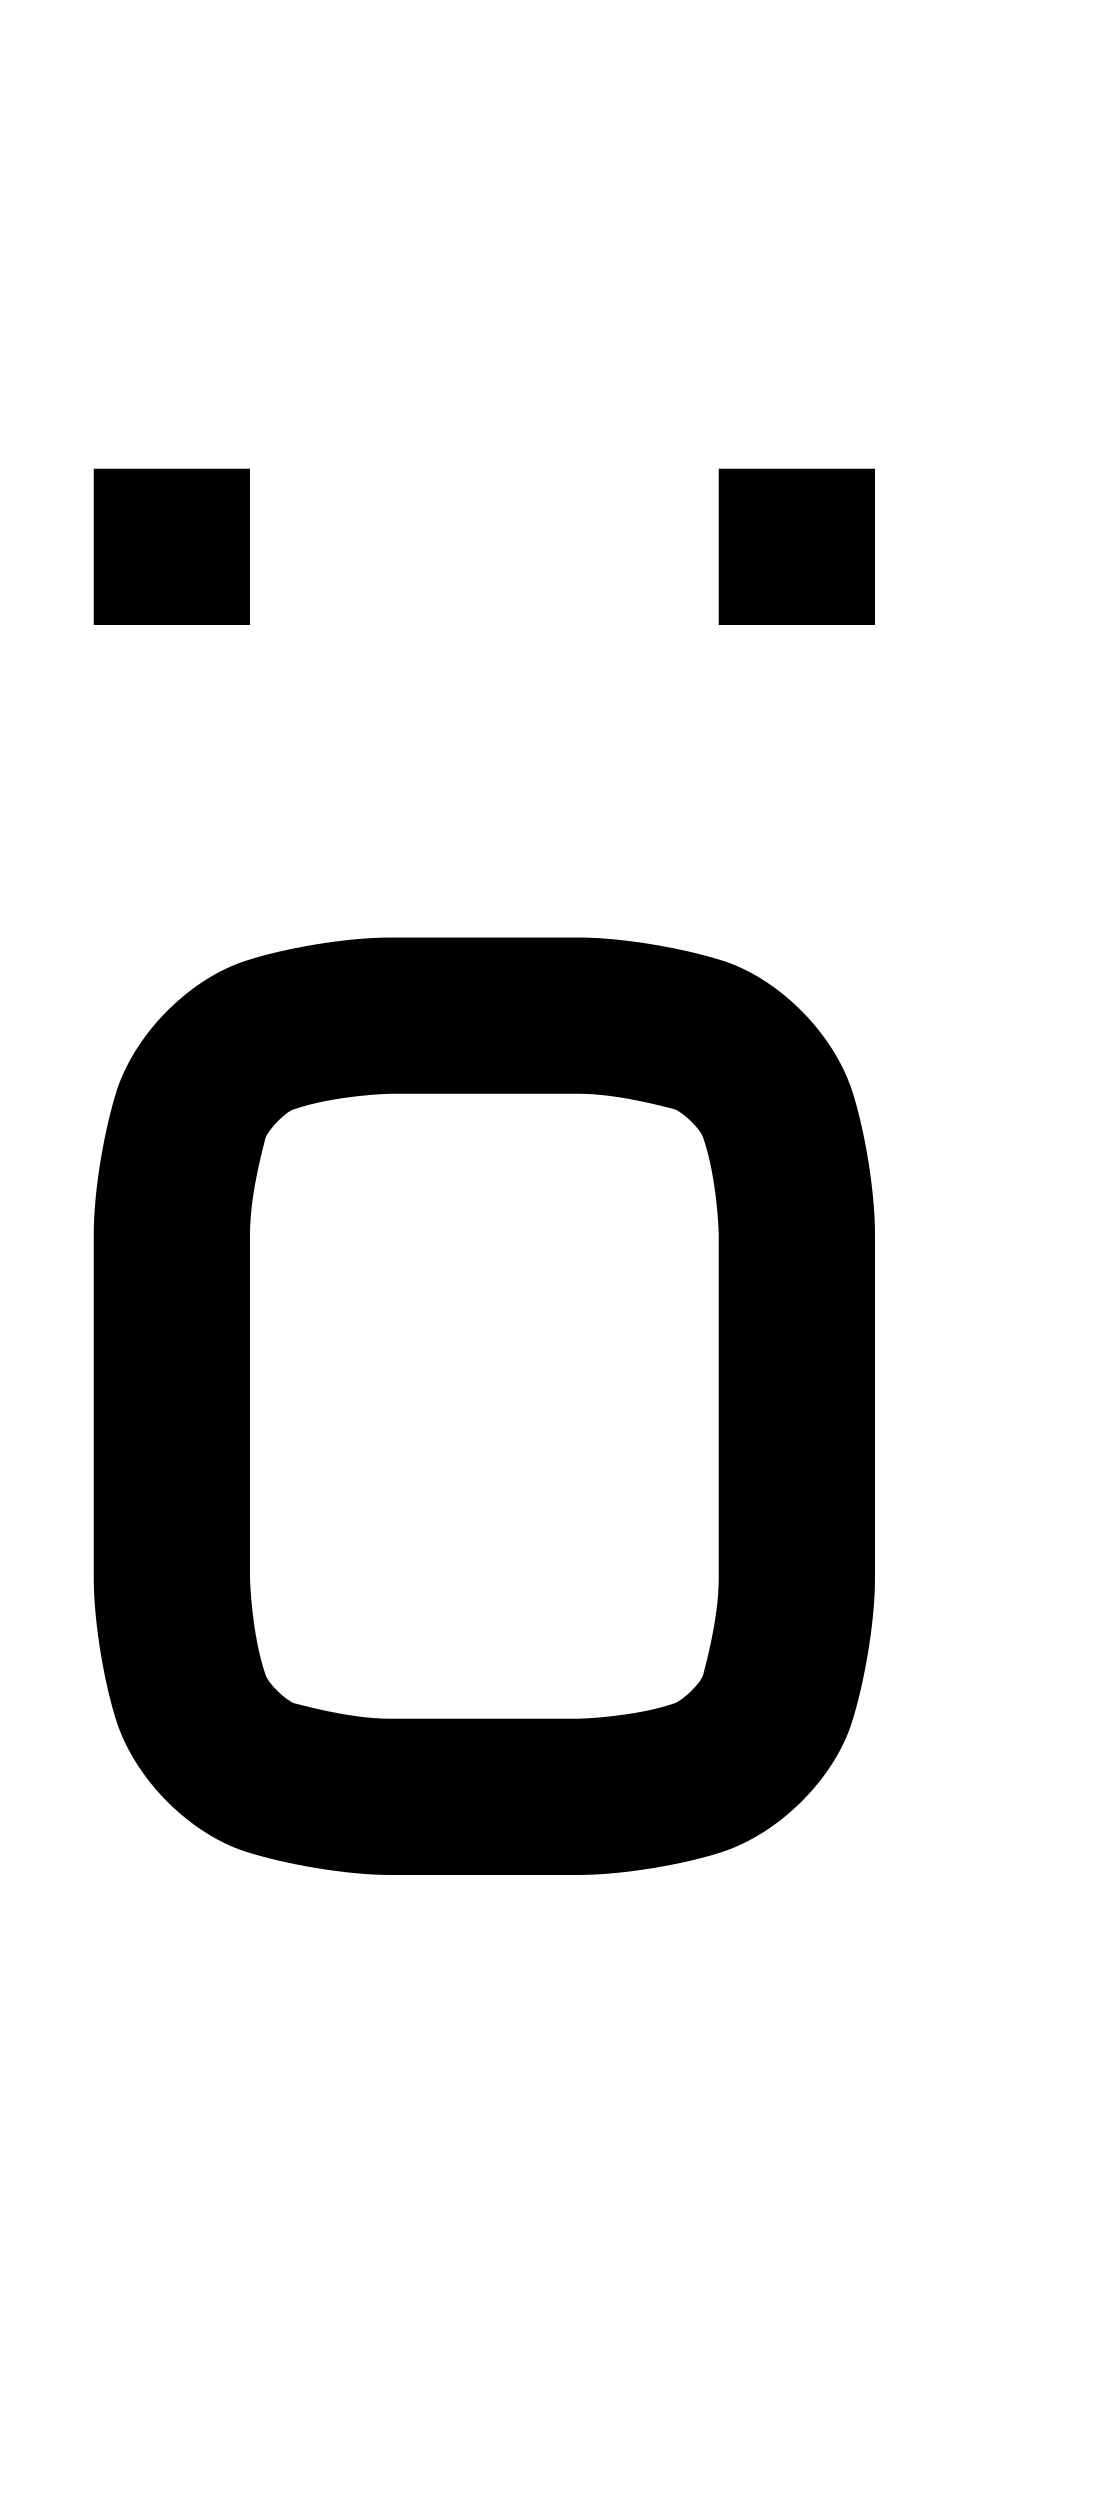
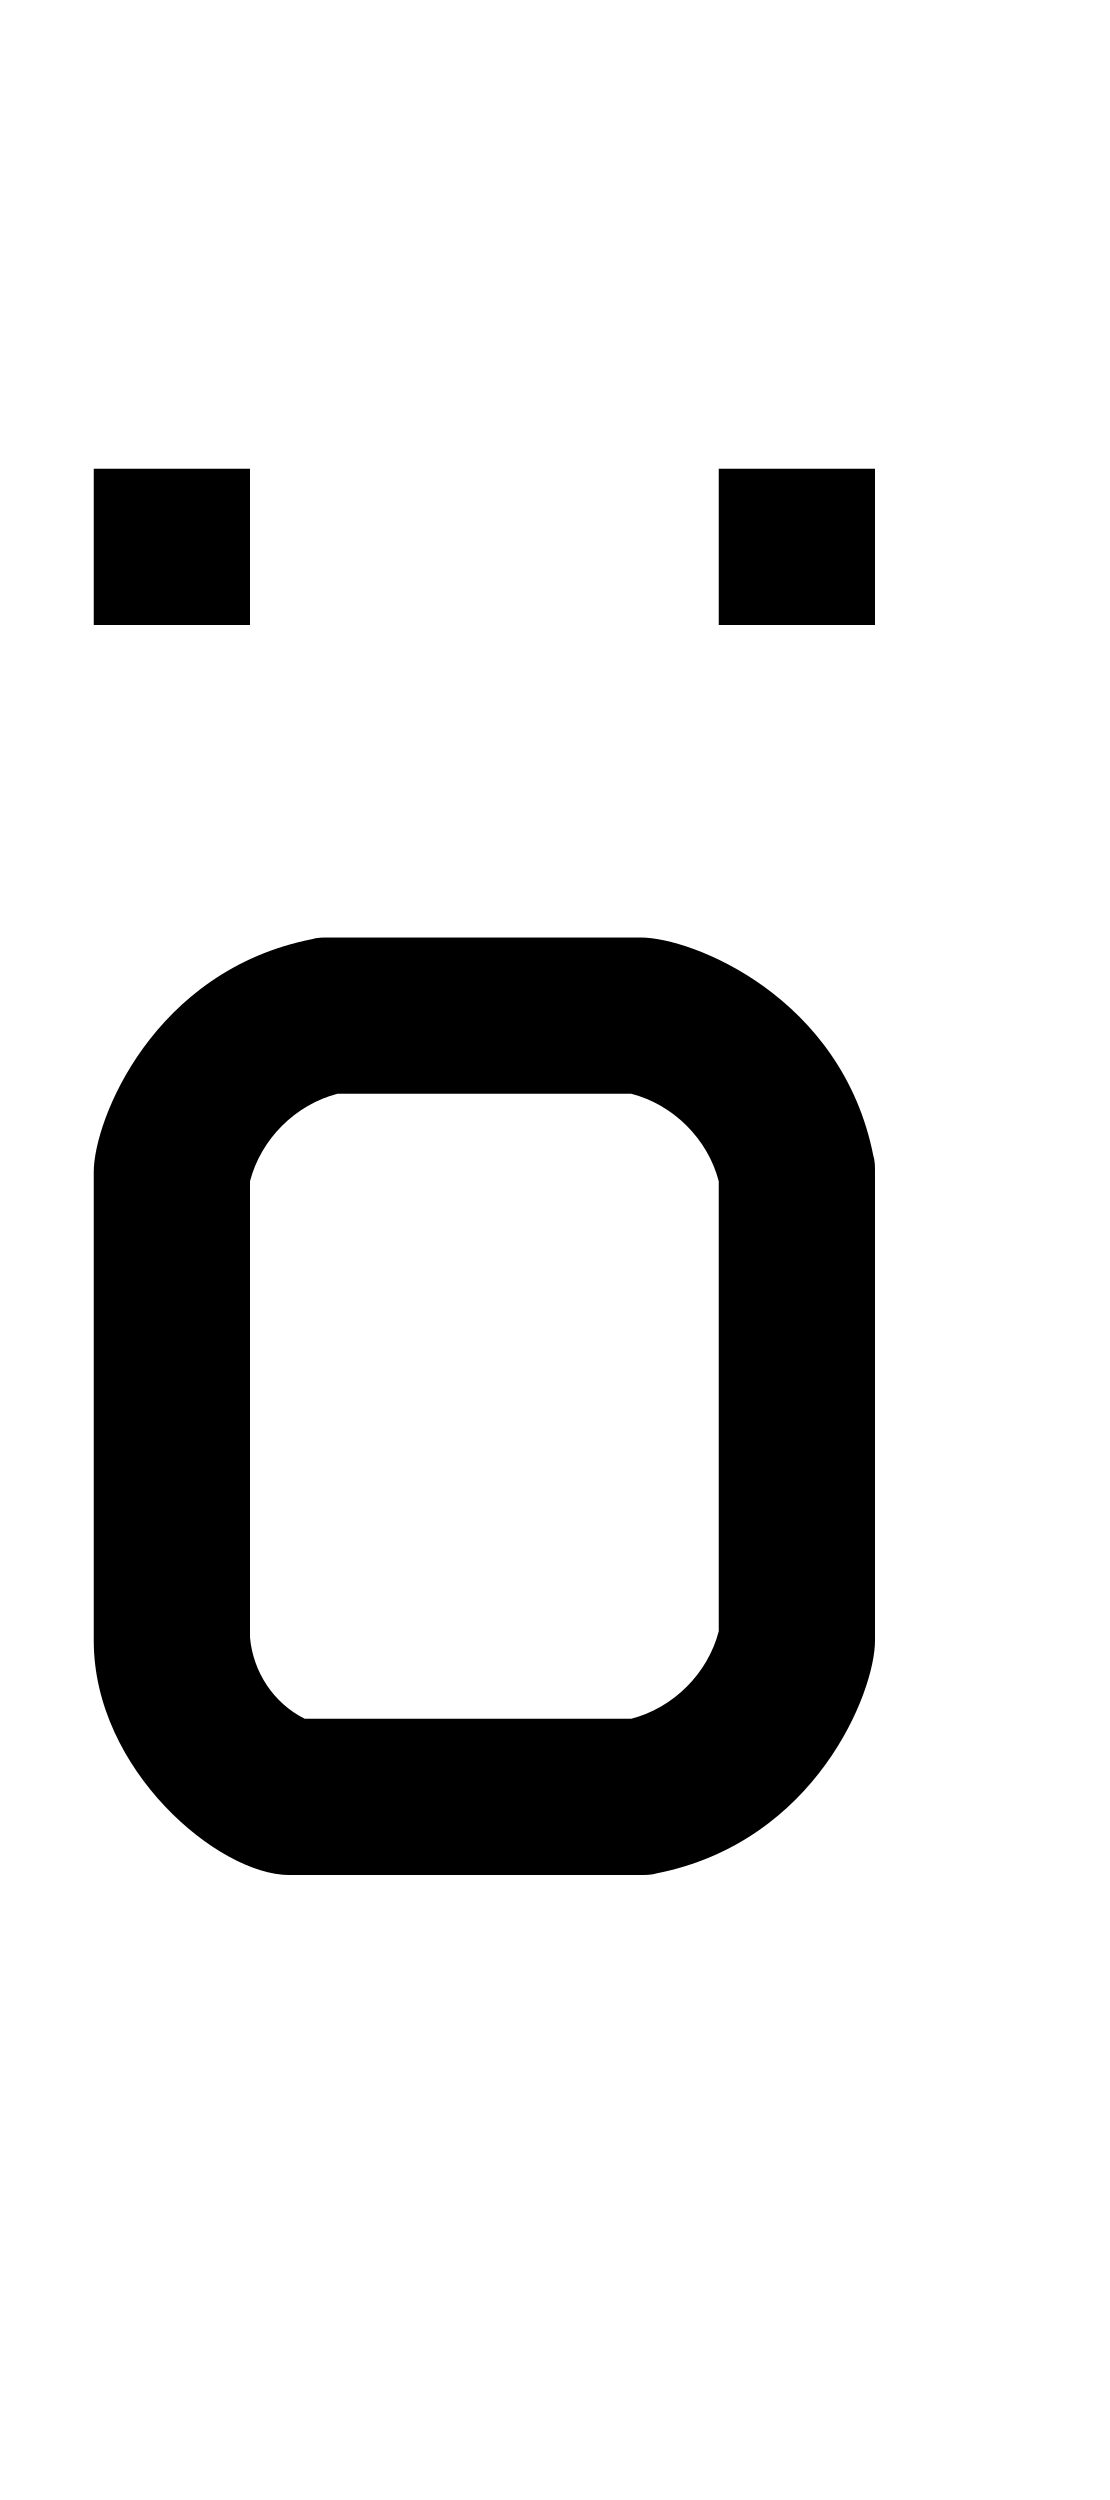
<svg xmlns="http://www.w3.org/2000/svg" version="1.1" viewBox="-10 0 710 1600">
-   <path fill="currentColor" d="M450 300h100v100h-100v-100zM50 300h100v100h-100v-100zM240 700c-1 0 -36 1 -62 10c-6 2 -16 13 -18 18c0 1 -10 34 -10 62v220c0 1 1 36 10 62c2 6 13 16 18 18c1 0 34 10 62 10h120c1 0 36 -1 62 -10c5 -2 16 -12 18 -18c0 -1 10 -34 10 -62v-220c0 -1 -1 -36 -10 -62 c-2 -6 -13 -16 -18 -18c-1 0 -34 -10 -62 -10h-120zM240 600h120c29 0 68 7 93 15c34 11 69 44 82 82c8 24 15 64 15 93v220c0 29 -7 68 -15 93c-11 34 -44 69 -82 82c-24 8 -64 15 -93 15h-120c-29 0 -68 -7 -93 -15c-34 -11 -69 -44 -82 -82c-8 -24 -15 -64 -15 -93v-220 c0 -29 7 -68 15 -93c13 -38 48 -71 82 -82c24 -8 64 -15 93 -15z" />
+   <path fill="currentColor" d="M450 300h100v100h-100v-100zM50 300h100v100h-100v-100zM450 756c-7 -27 -29 -49 -56 -56h-188c-27 7 -49 29 -56 56v292c2 22 15 42 35 52h209c27 -7 49 -29 56 -56v-288zM175 1200c-45 0 -125 -67 -125 -150v-300c0 -33 38 -129 140 -149c3 -1 7 -1 10 -1h200 c33 0 129 38 149 140c1 3 1 7 1 10v300c0 33 -38 129 -140 149c-3 1 -7 1 -10 1h-225z" />
</svg>
